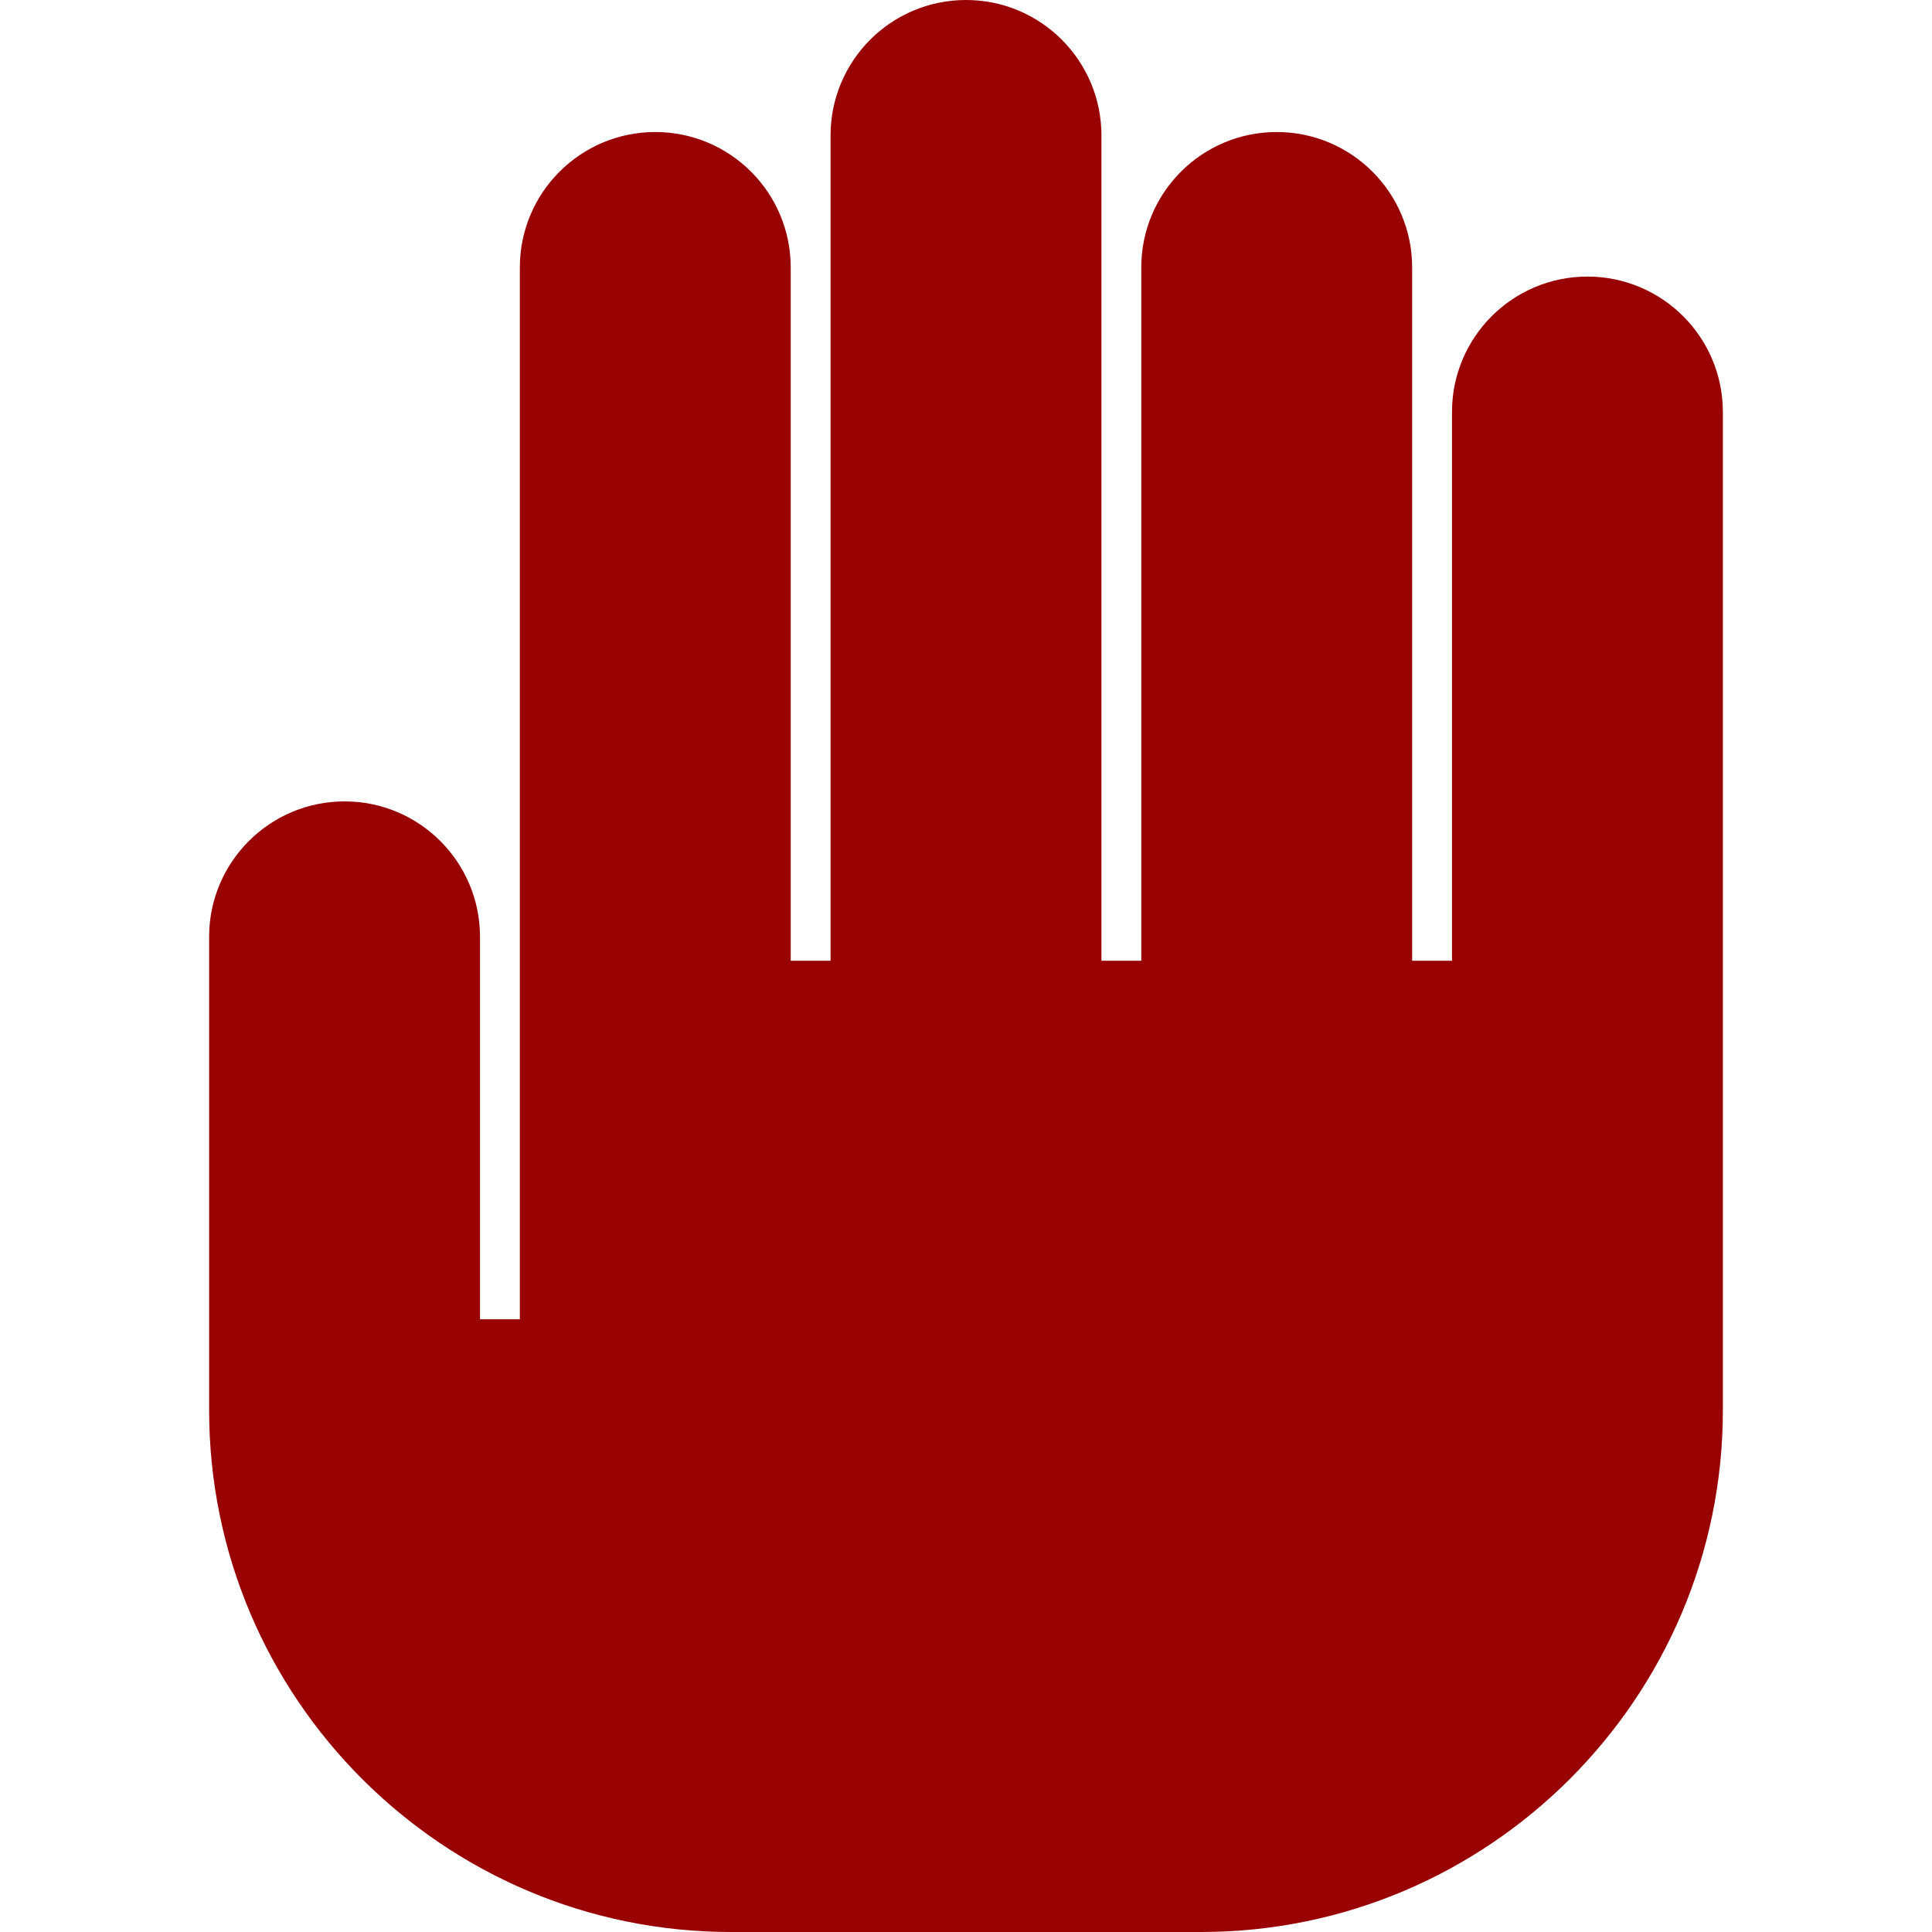
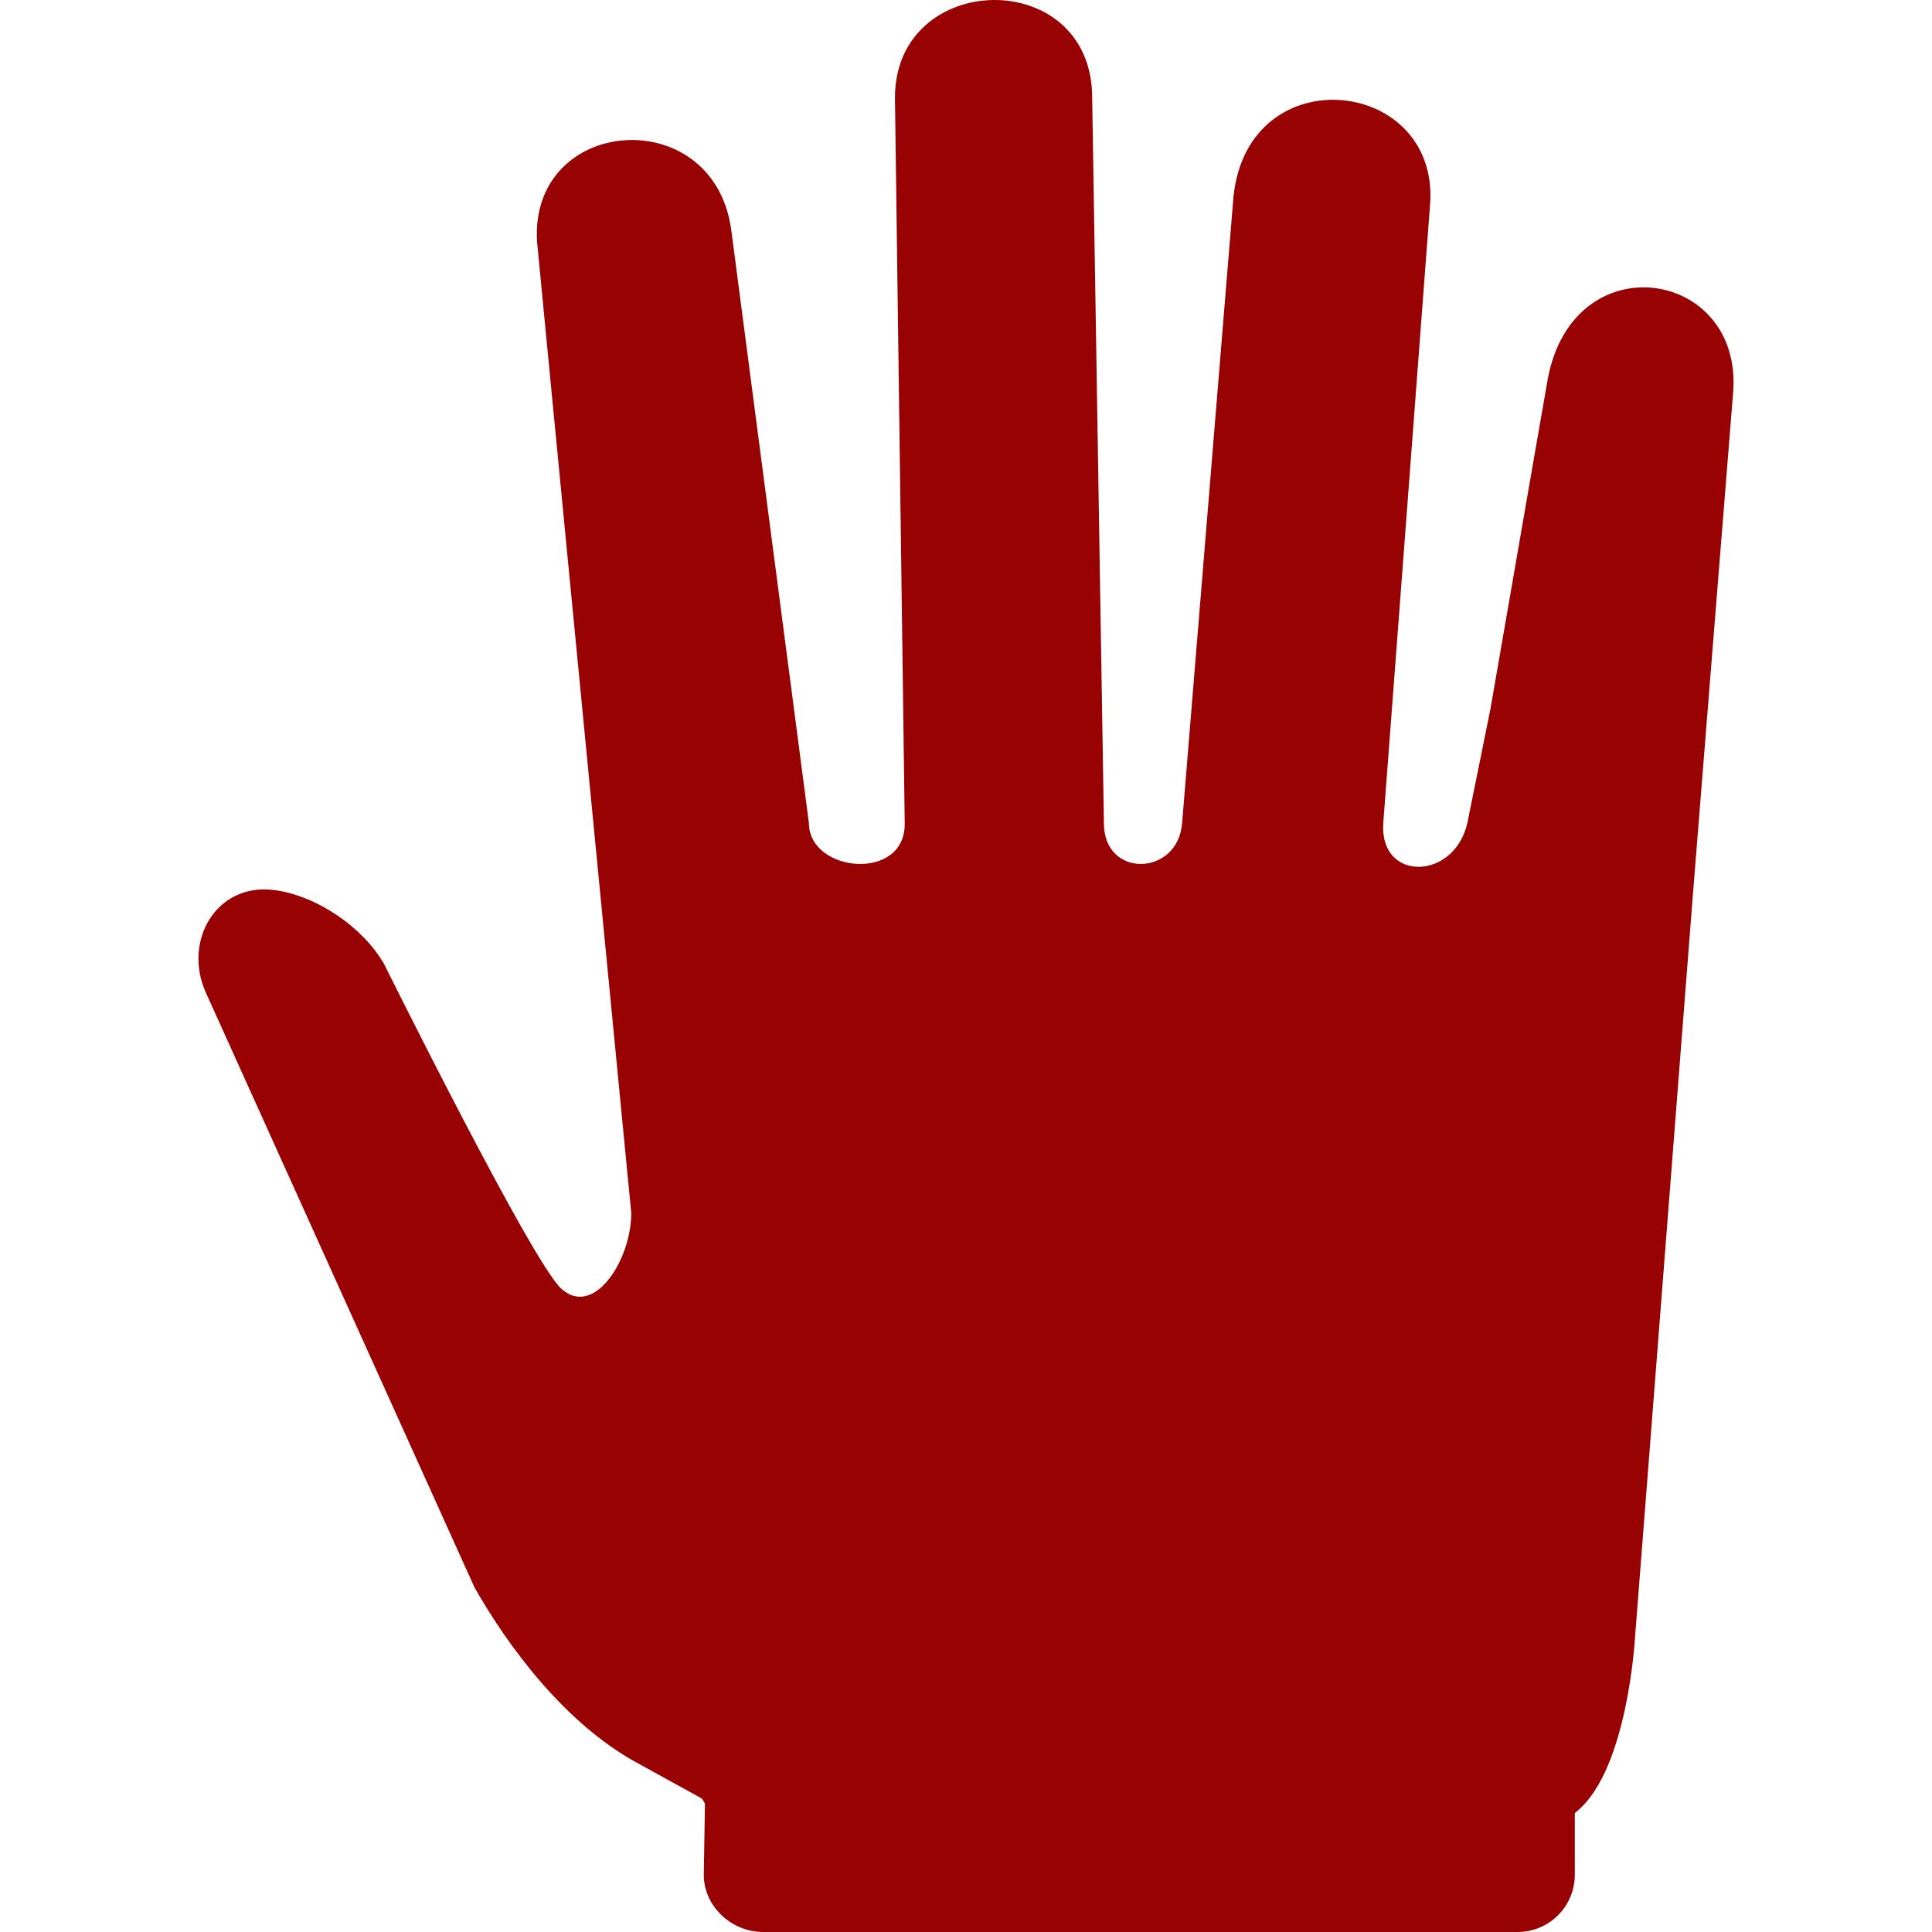
- <svg xmlns="http://www.w3.org/2000/svg" version="1.1" id="Layer_1" x="0px" y="0px" fill="rgb(152, 2, 2)" viewBox="0 0 485 485" style="enable-background:new 0 0 485 485;" xml:space="preserve">
-   <path d="M398.5,69.429c-18.778,0-34,15.222-34,34v137.75h-10V67.143c0-18.778-15.222-34-34-34s-34,15.222-34,34v174.035h-10V34  c0-18.778-15.222-34-34-34c-18.778,0-34,15.222-34,34v207.178h-10V67.143c0-18.778-15.222-34-34-34c-18.778,0-34,15.222-34,34  v264.035h-10v-96c0-18.778-15.222-34-34-34s-34,15.222-34,34V354c0,72.233,58.766,131,131,131h118c72.233,0,131-58.767,131-131  V103.429C432.5,84.651,417.278,69.429,398.5,69.429z" />
+ <svg xmlns="http://www.w3.org/2000/svg" version="1.1" id="Capa_1" x="0px" y="0px" width="988.366px" height="988.365px" fill="rgb(152, 2, 2)" viewBox="0 0 988.366 988.365" style="enable-background:new 0 0 988.366 988.365;" xml:space="preserve">
+   <g>
+     <path d="M791.836,193.665c0,0-15.899,91.1-29.3,168.7c-6.8,33.5-11.899,58.8-11.899,58.8c-6.801,29.4-45,30-43,0   c0,0,24-316.5,24-317.1c4.399-65.6-96.301-75.6-100.9,0c0,0-25.9,315.7-26,317.1c-2.2,27.2-40,28.3-40,0c0,0-6-370.3-6-371.1   c0-67.7-100.9-65.8-100.9,0c0,0,5,369.7,5,371.1c0.4,30.2-49,25.2-49,0l-39.699-303.2c-0.101-0.9-0.2-1.4-0.2-1.4   c-9.8-64.6-103-57.2-99.2,7c0,0.9,48.2,497,48.2,497c0,24.2-19.2,53.8-35.8,38.7c-15-13.601-90-164.801-90.7-166.2   c-11-19-34.9-35.2-56.7-37.8c-29.5-3.4-46.2,26.5-34.4,52.6l137.4,304.2c17.3,30.5,46.2,69.399,82.7,89.5l33.399,18.399   l0.101,0.101c0.8,0.8,1.3,1.899,1.7,2.7l-0.601,36.3c0,16.2,14.2,29.3,30.3,29.3h386c16.2,0,29.301-13.1,29.301-29.3v-31.5   l1.699-1.5c25.2-21.601,29-87.2,29-87.2s15.9-203.4,29.7-381.1c6.9-85.601,20.5-256.601,20.601-257   C891.637,137.465,805.037,123.865,791.836,193.665z" />
+   </g>
</svg>
